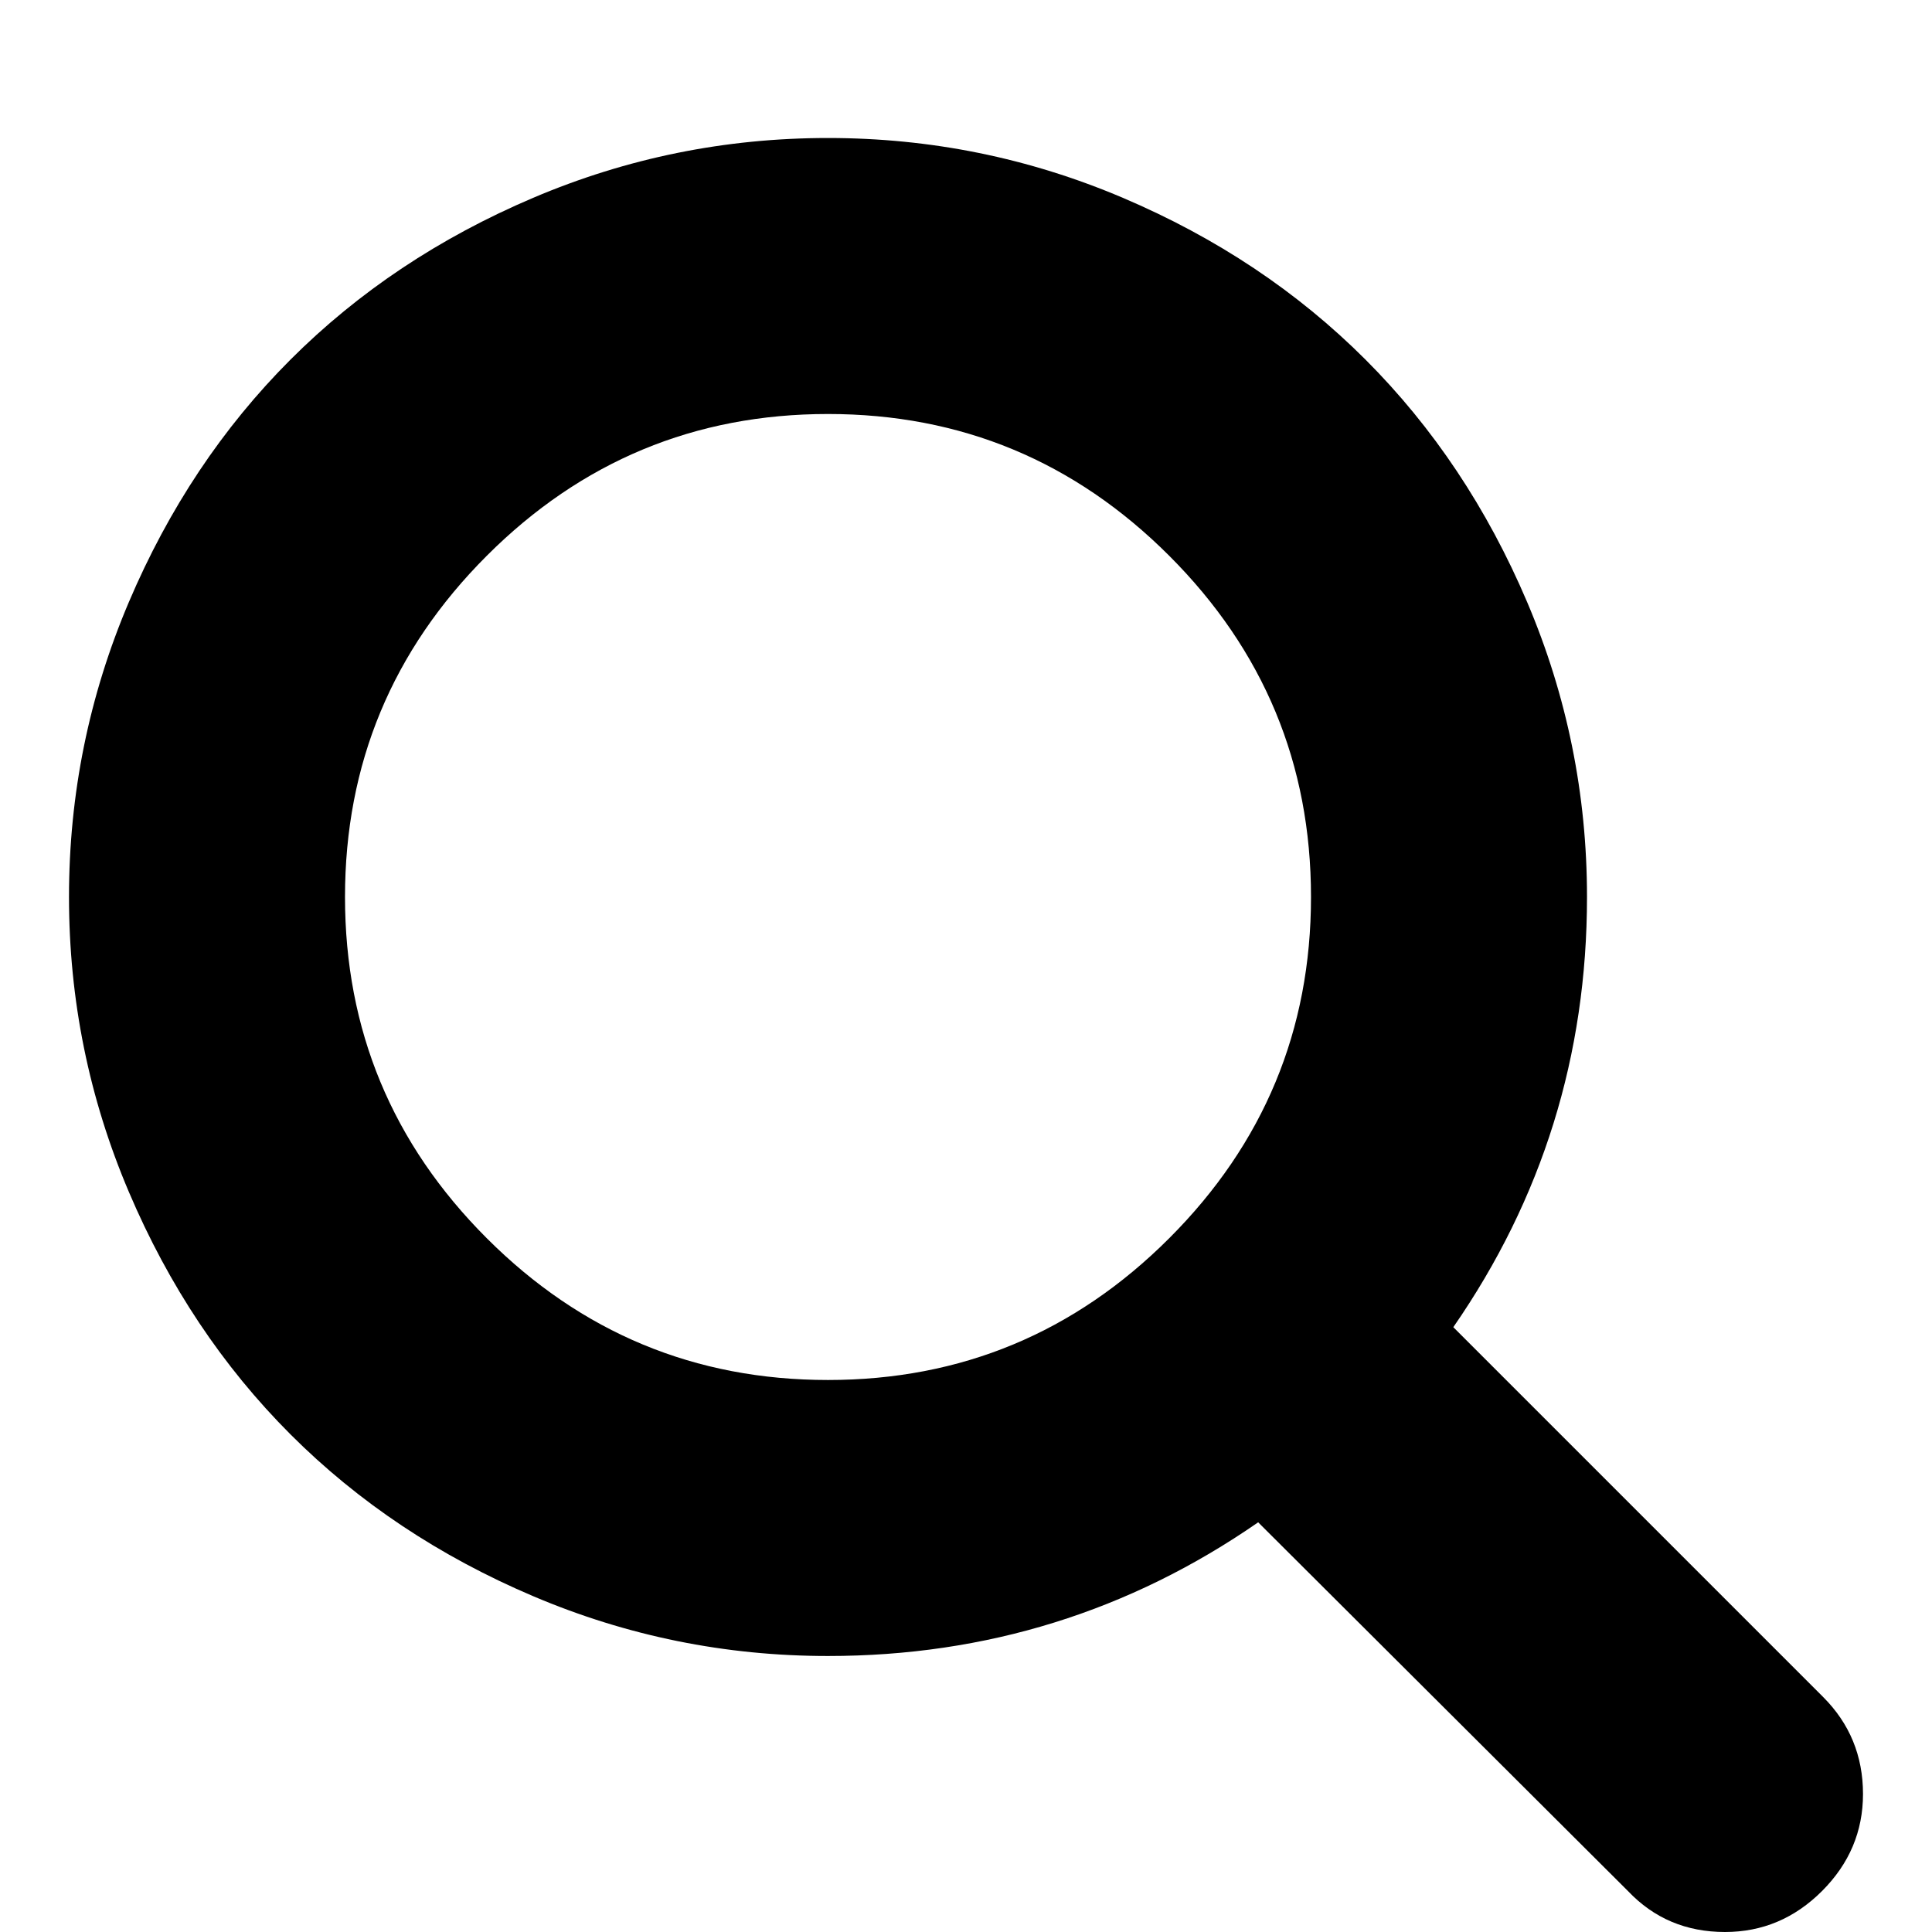
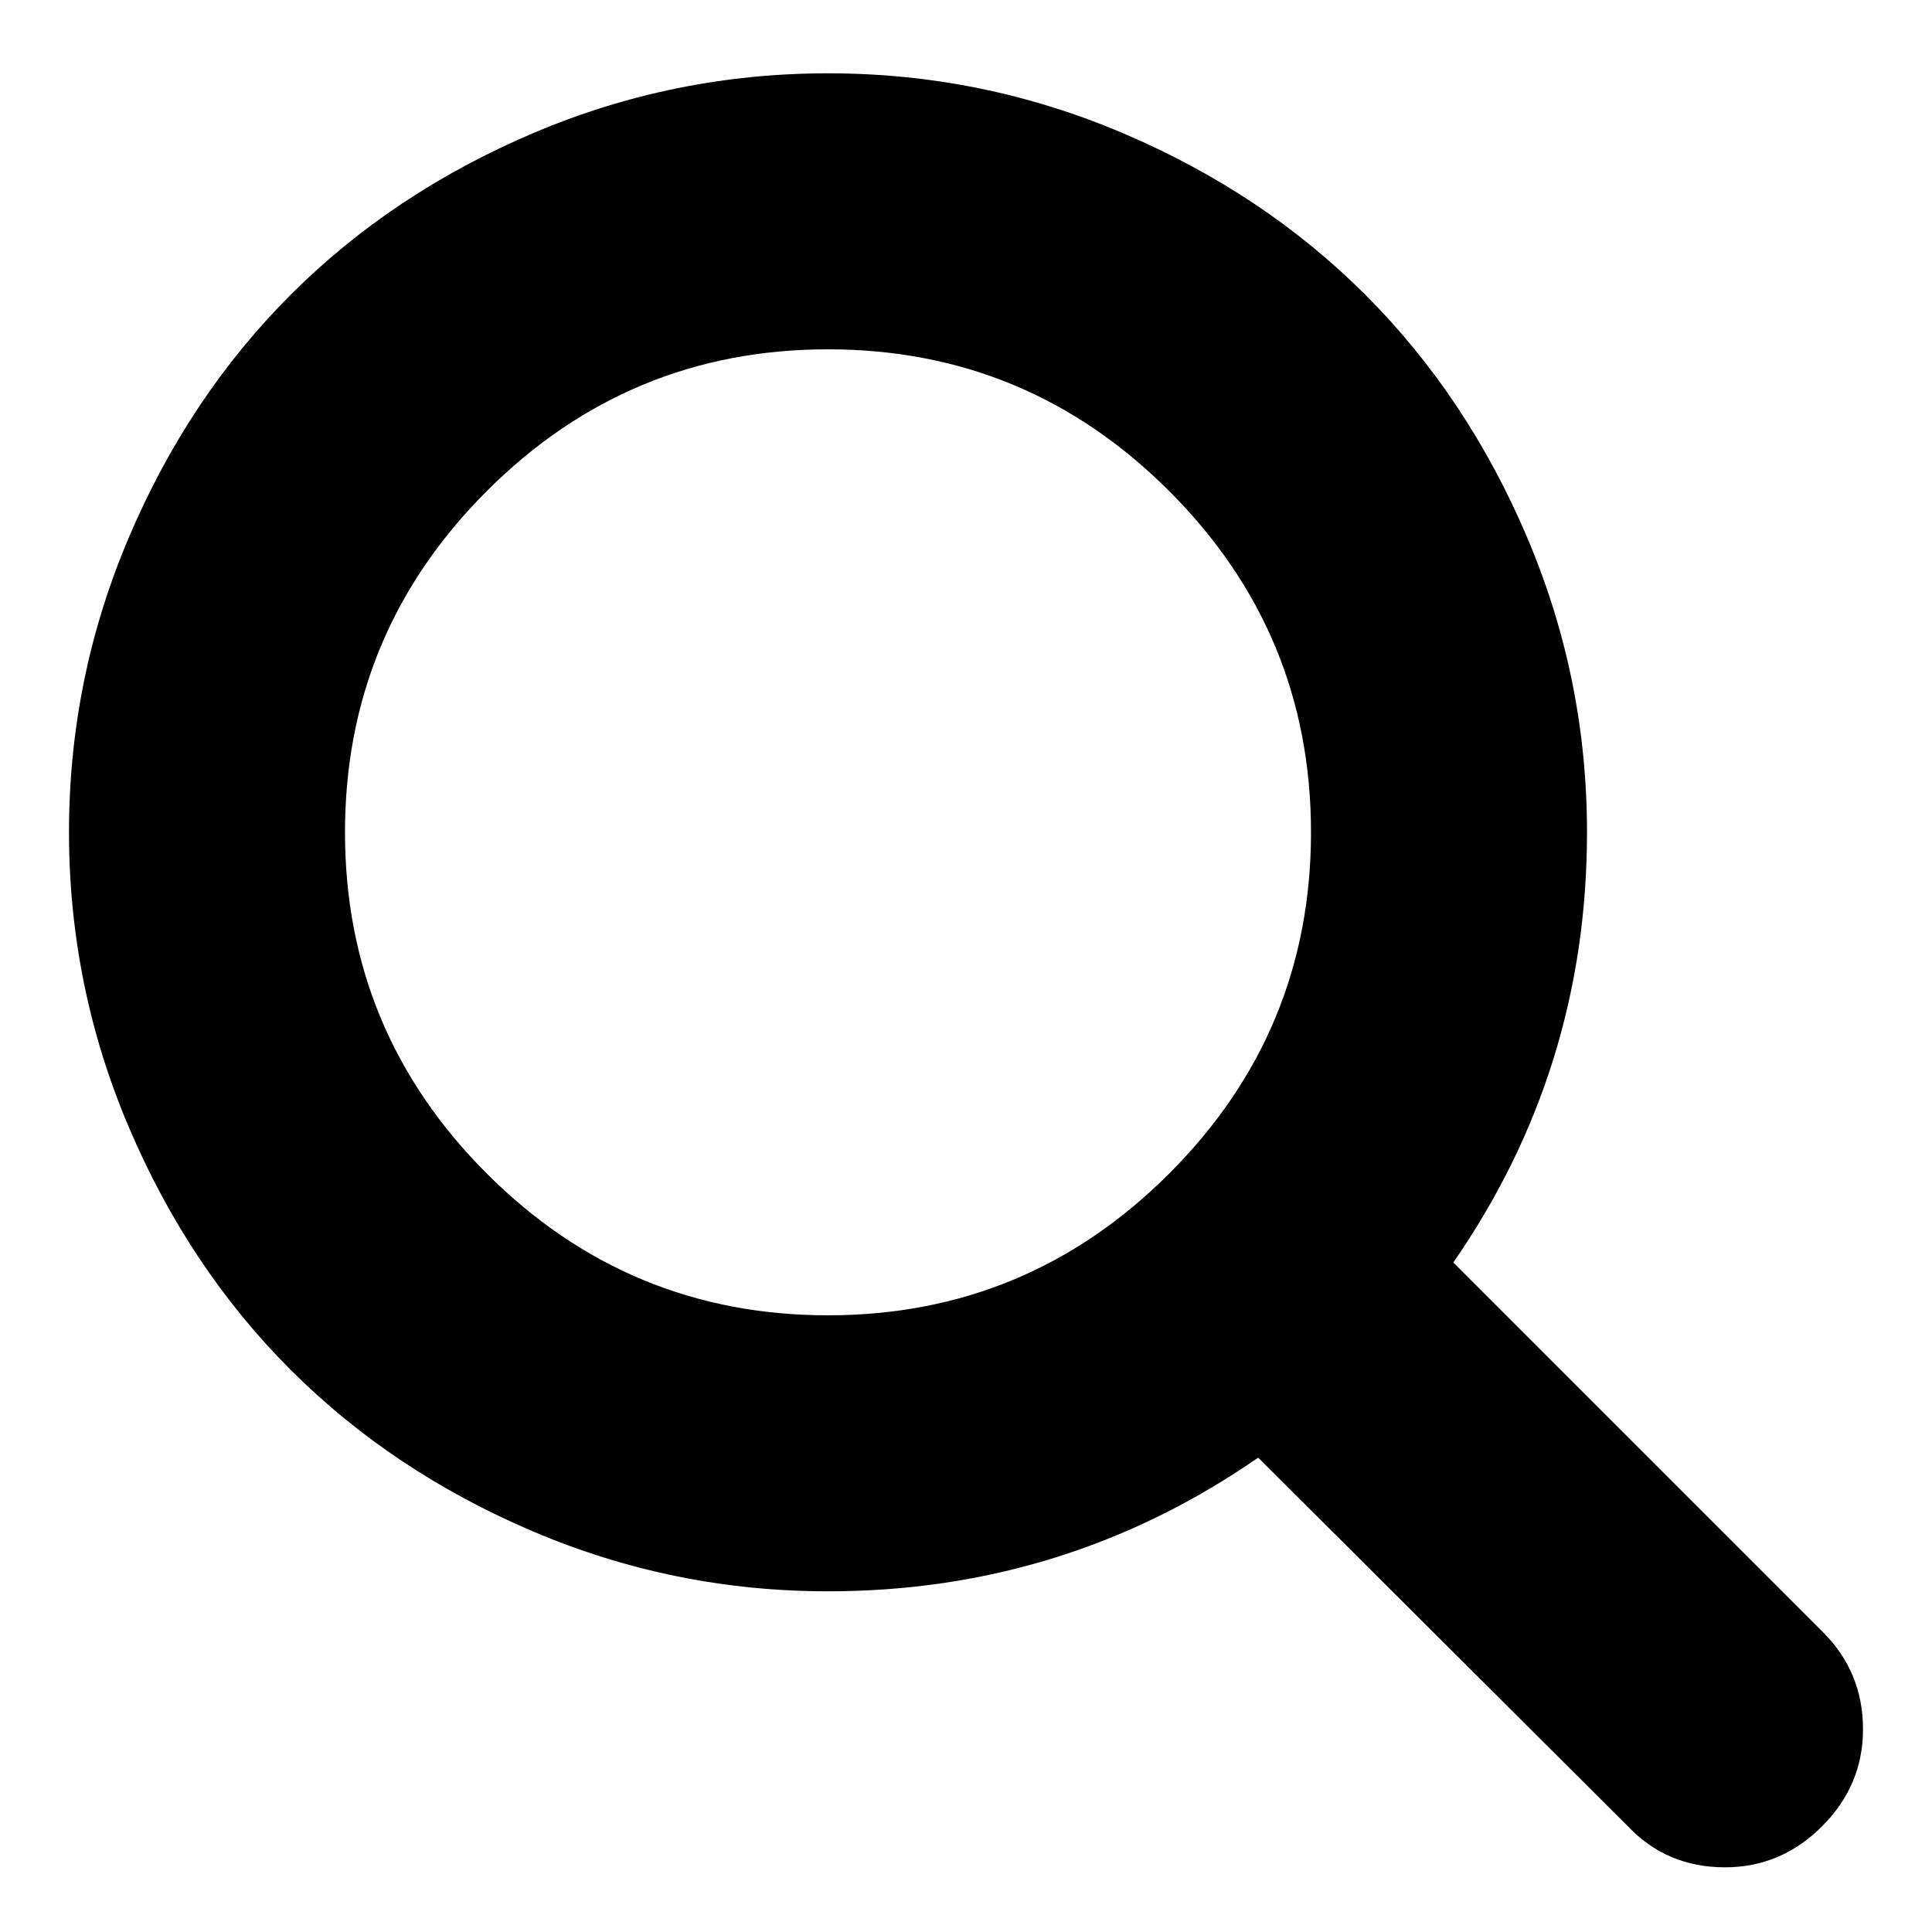
<svg class="svg-icon svg-icon-search" viewBox="0 0 1792 1792">
-   <path d="M1216 832q0-185-131.5-316.5t-316.5-131.5-316.5 131.5-131.5 316.5 131.5 316.5 316.5 131.5 316.5-131.5 131.5-316.5zm512 832q0 52-38 90t-90 38q-54 0-90-38l-343-342q-179 124-399 124-143 0-273.5-55.5t-225-150-150-225-55.5-273.5 55.5-273.5 150-225 225-150 273.5-55.5 273.5 55.5 225 150 150 225 55.5 273.5q0 220-124 399l343 343q37 37 37 90z" />
+   <path d="M1216 772q0-185-131.5-316.5t-316.5-131.5-316.5 131.5-131.5 316.5 131.5 316.5 316.5 131.5 316.5-131.5 131.5-316.5zm512 832q0 52-38 90t-90 38q-54 0-90-38l-343-342q-179 124-399 124-143 0-273.5-55.5t-225-150-150-225-55.5-273.5 55.5-273.5 150-225 225-150 273.5-55.5 273.5 55.5 225 150 150 225 55.5 273.5q0 220-124 399l343 343q37 37 37 90z" />
</svg>
